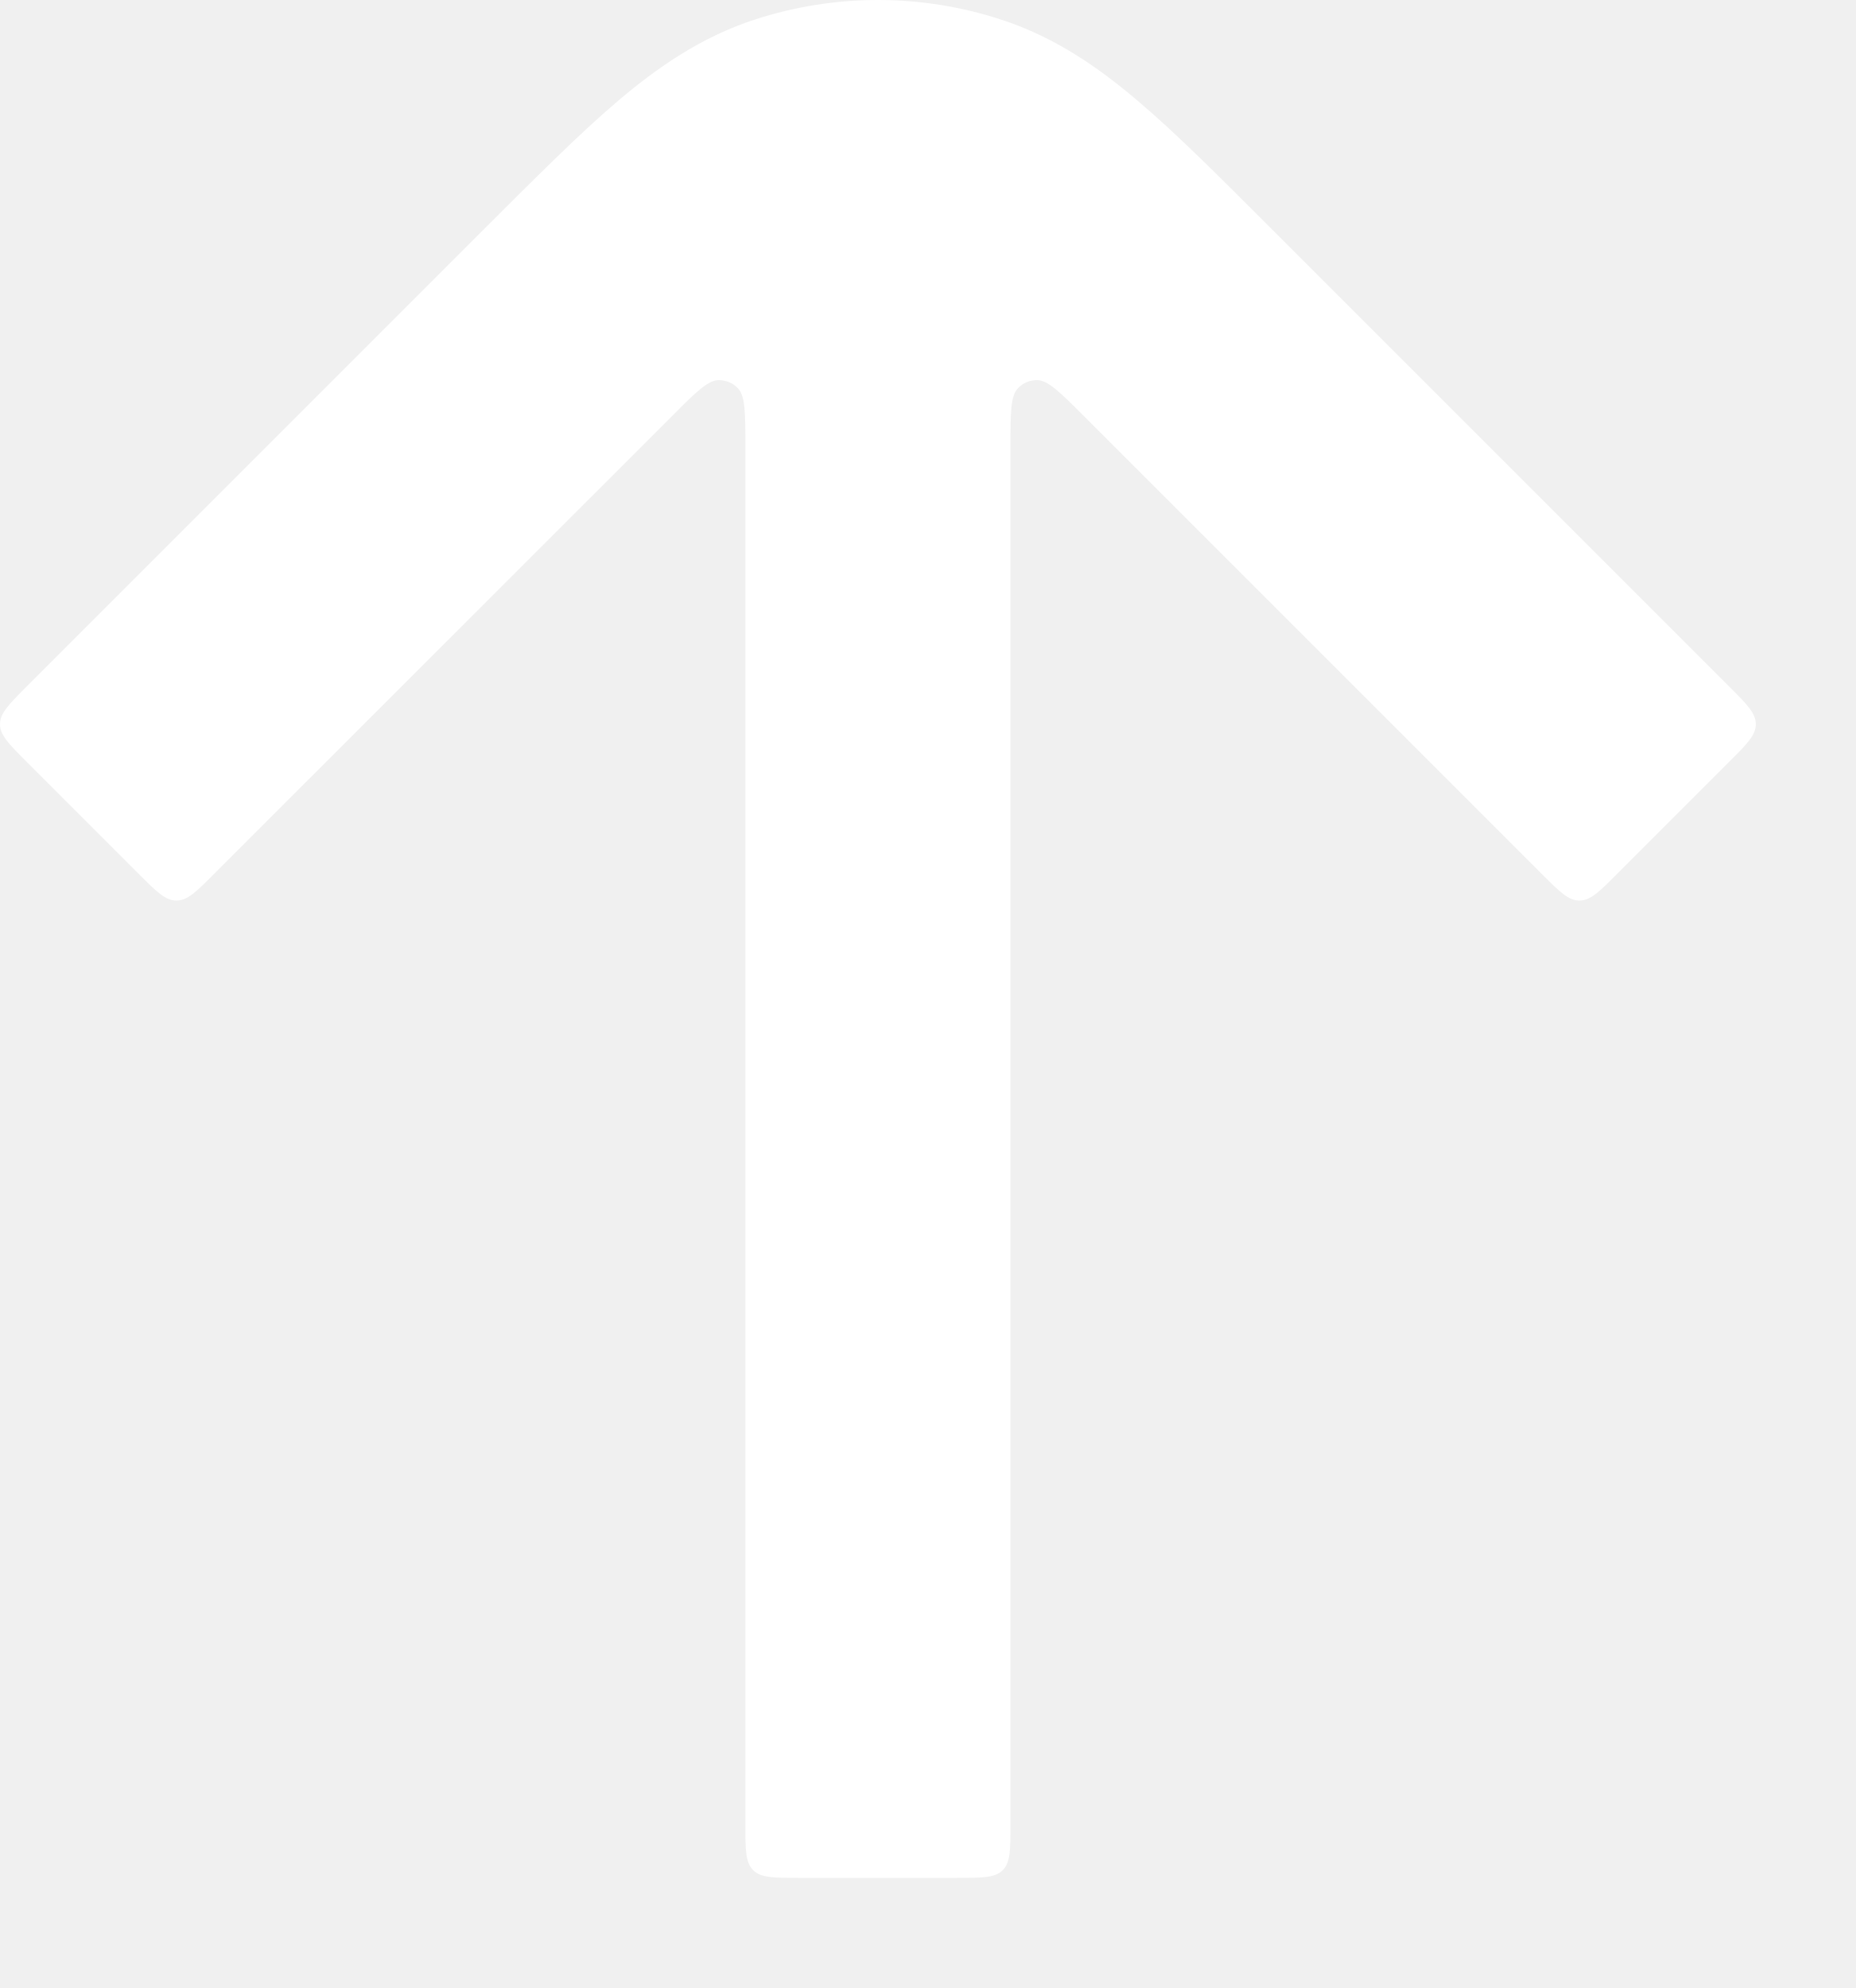
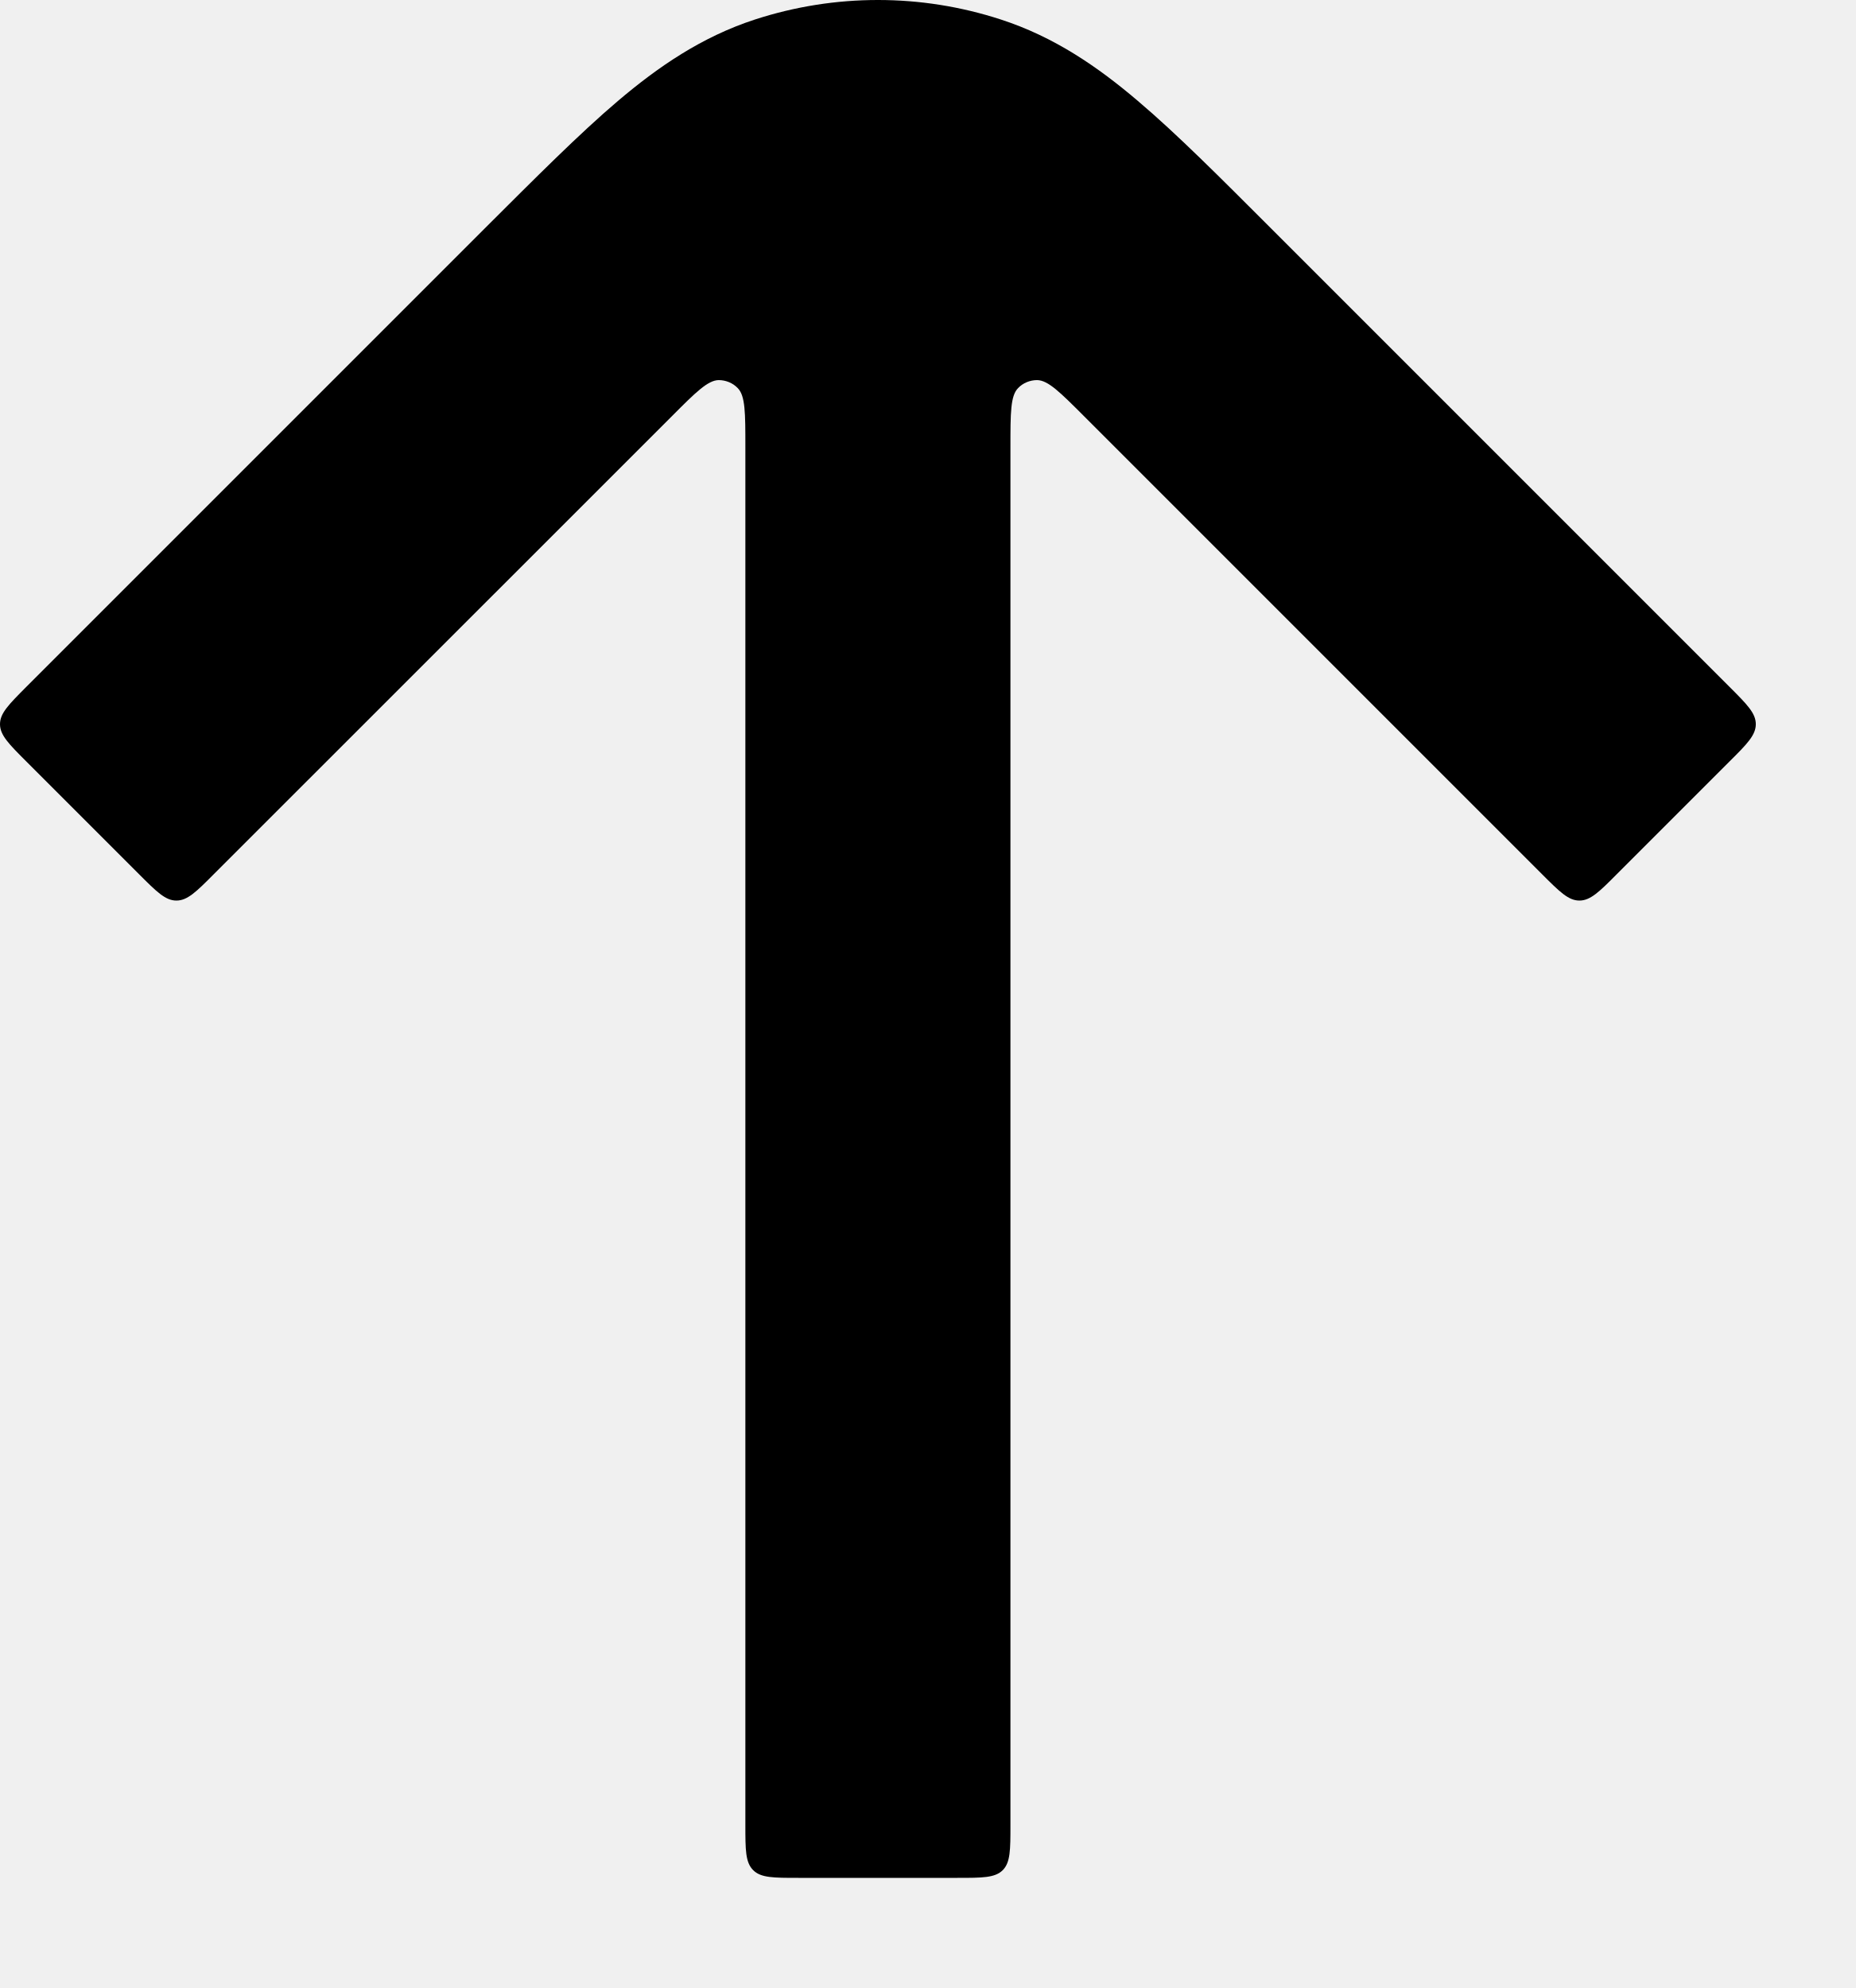
<svg xmlns="http://www.w3.org/2000/svg" width="100%" height="100%" viewBox="0 0 14 15" fill="none">
-   <path d="M3.654 1.727C4.039 1.343 4.369 1.011 4.662 0.762C4.965 0.505 5.294 0.278 5.697 0.147C6.3 -0.049 6.949 -0.049 7.551 0.147C7.955 0.278 8.284 0.505 8.586 0.762C8.88 1.011 9.21 1.343 9.594 1.727L13.048 5.181C13.182 5.315 13.248 5.381 13.248 5.464C13.248 5.547 13.182 5.614 13.048 5.747L12.2 6.595C12.067 6.729 12 6.795 11.917 6.795C11.834 6.795 11.768 6.729 11.634 6.595L8.18 3.141C7.998 2.959 7.908 2.869 7.825 2.868C7.772 2.868 7.719 2.889 7.682 2.928C7.624 2.986 7.624 3.115 7.624 3.373L7.624 13.769C7.624 13.958 7.624 14.052 7.566 14.111C7.507 14.169 7.413 14.169 7.224 14.169H6.024C5.836 14.169 5.741 14.169 5.683 14.111C5.624 14.052 5.624 13.958 5.624 13.769L5.624 3.373C5.624 3.115 5.624 2.986 5.566 2.928C5.529 2.889 5.476 2.868 5.423 2.868C5.341 2.869 5.25 2.959 5.069 3.141L1.614 6.595C1.481 6.729 1.414 6.795 1.331 6.795C1.248 6.795 1.182 6.729 1.048 6.595L0.2 5.747C0.067 5.614 2.74788e-06 5.547 2.74788e-06 5.464C2.74788e-06 5.381 0.067 5.315 0.2 5.181L3.654 1.727Z" fill="white" style="fill:white;fill-opacity:1;" />
+   <path d="M3.654 1.727C4.039 1.343 4.369 1.011 4.662 0.762C4.965 0.505 5.294 0.278 5.697 0.147C6.3 -0.049 6.949 -0.049 7.551 0.147C7.955 0.278 8.284 0.505 8.586 0.762C8.88 1.011 9.21 1.343 9.594 1.727L13.048 5.181C13.182 5.315 13.248 5.381 13.248 5.464C13.248 5.547 13.182 5.614 13.048 5.747L12.2 6.595C12.067 6.729 12 6.795 11.917 6.795C11.834 6.795 11.768 6.729 11.634 6.595L8.18 3.141C7.998 2.959 7.908 2.869 7.825 2.868C7.772 2.868 7.719 2.889 7.682 2.928C7.624 2.986 7.624 3.115 7.624 3.373L7.624 13.769C7.624 13.958 7.624 14.052 7.566 14.111C7.507 14.169 7.413 14.169 7.224 14.169H6.024C5.836 14.169 5.741 14.169 5.683 14.111C5.624 14.052 5.624 13.958 5.624 13.769L5.624 3.373C5.624 3.115 5.624 2.986 5.566 2.928C5.529 2.889 5.476 2.868 5.423 2.868C5.341 2.869 5.25 2.959 5.069 3.141L1.614 6.595C1.481 6.729 1.414 6.795 1.331 6.795C1.248 6.795 1.182 6.729 1.048 6.595L0.2 5.747C0.067 5.614 2.74788e-06 5.547 2.74788e-06 5.464C2.74788e-06 5.381 0.067 5.315 0.2 5.181L3.654 1.727Z" fill="currentColor" />
</svg>
